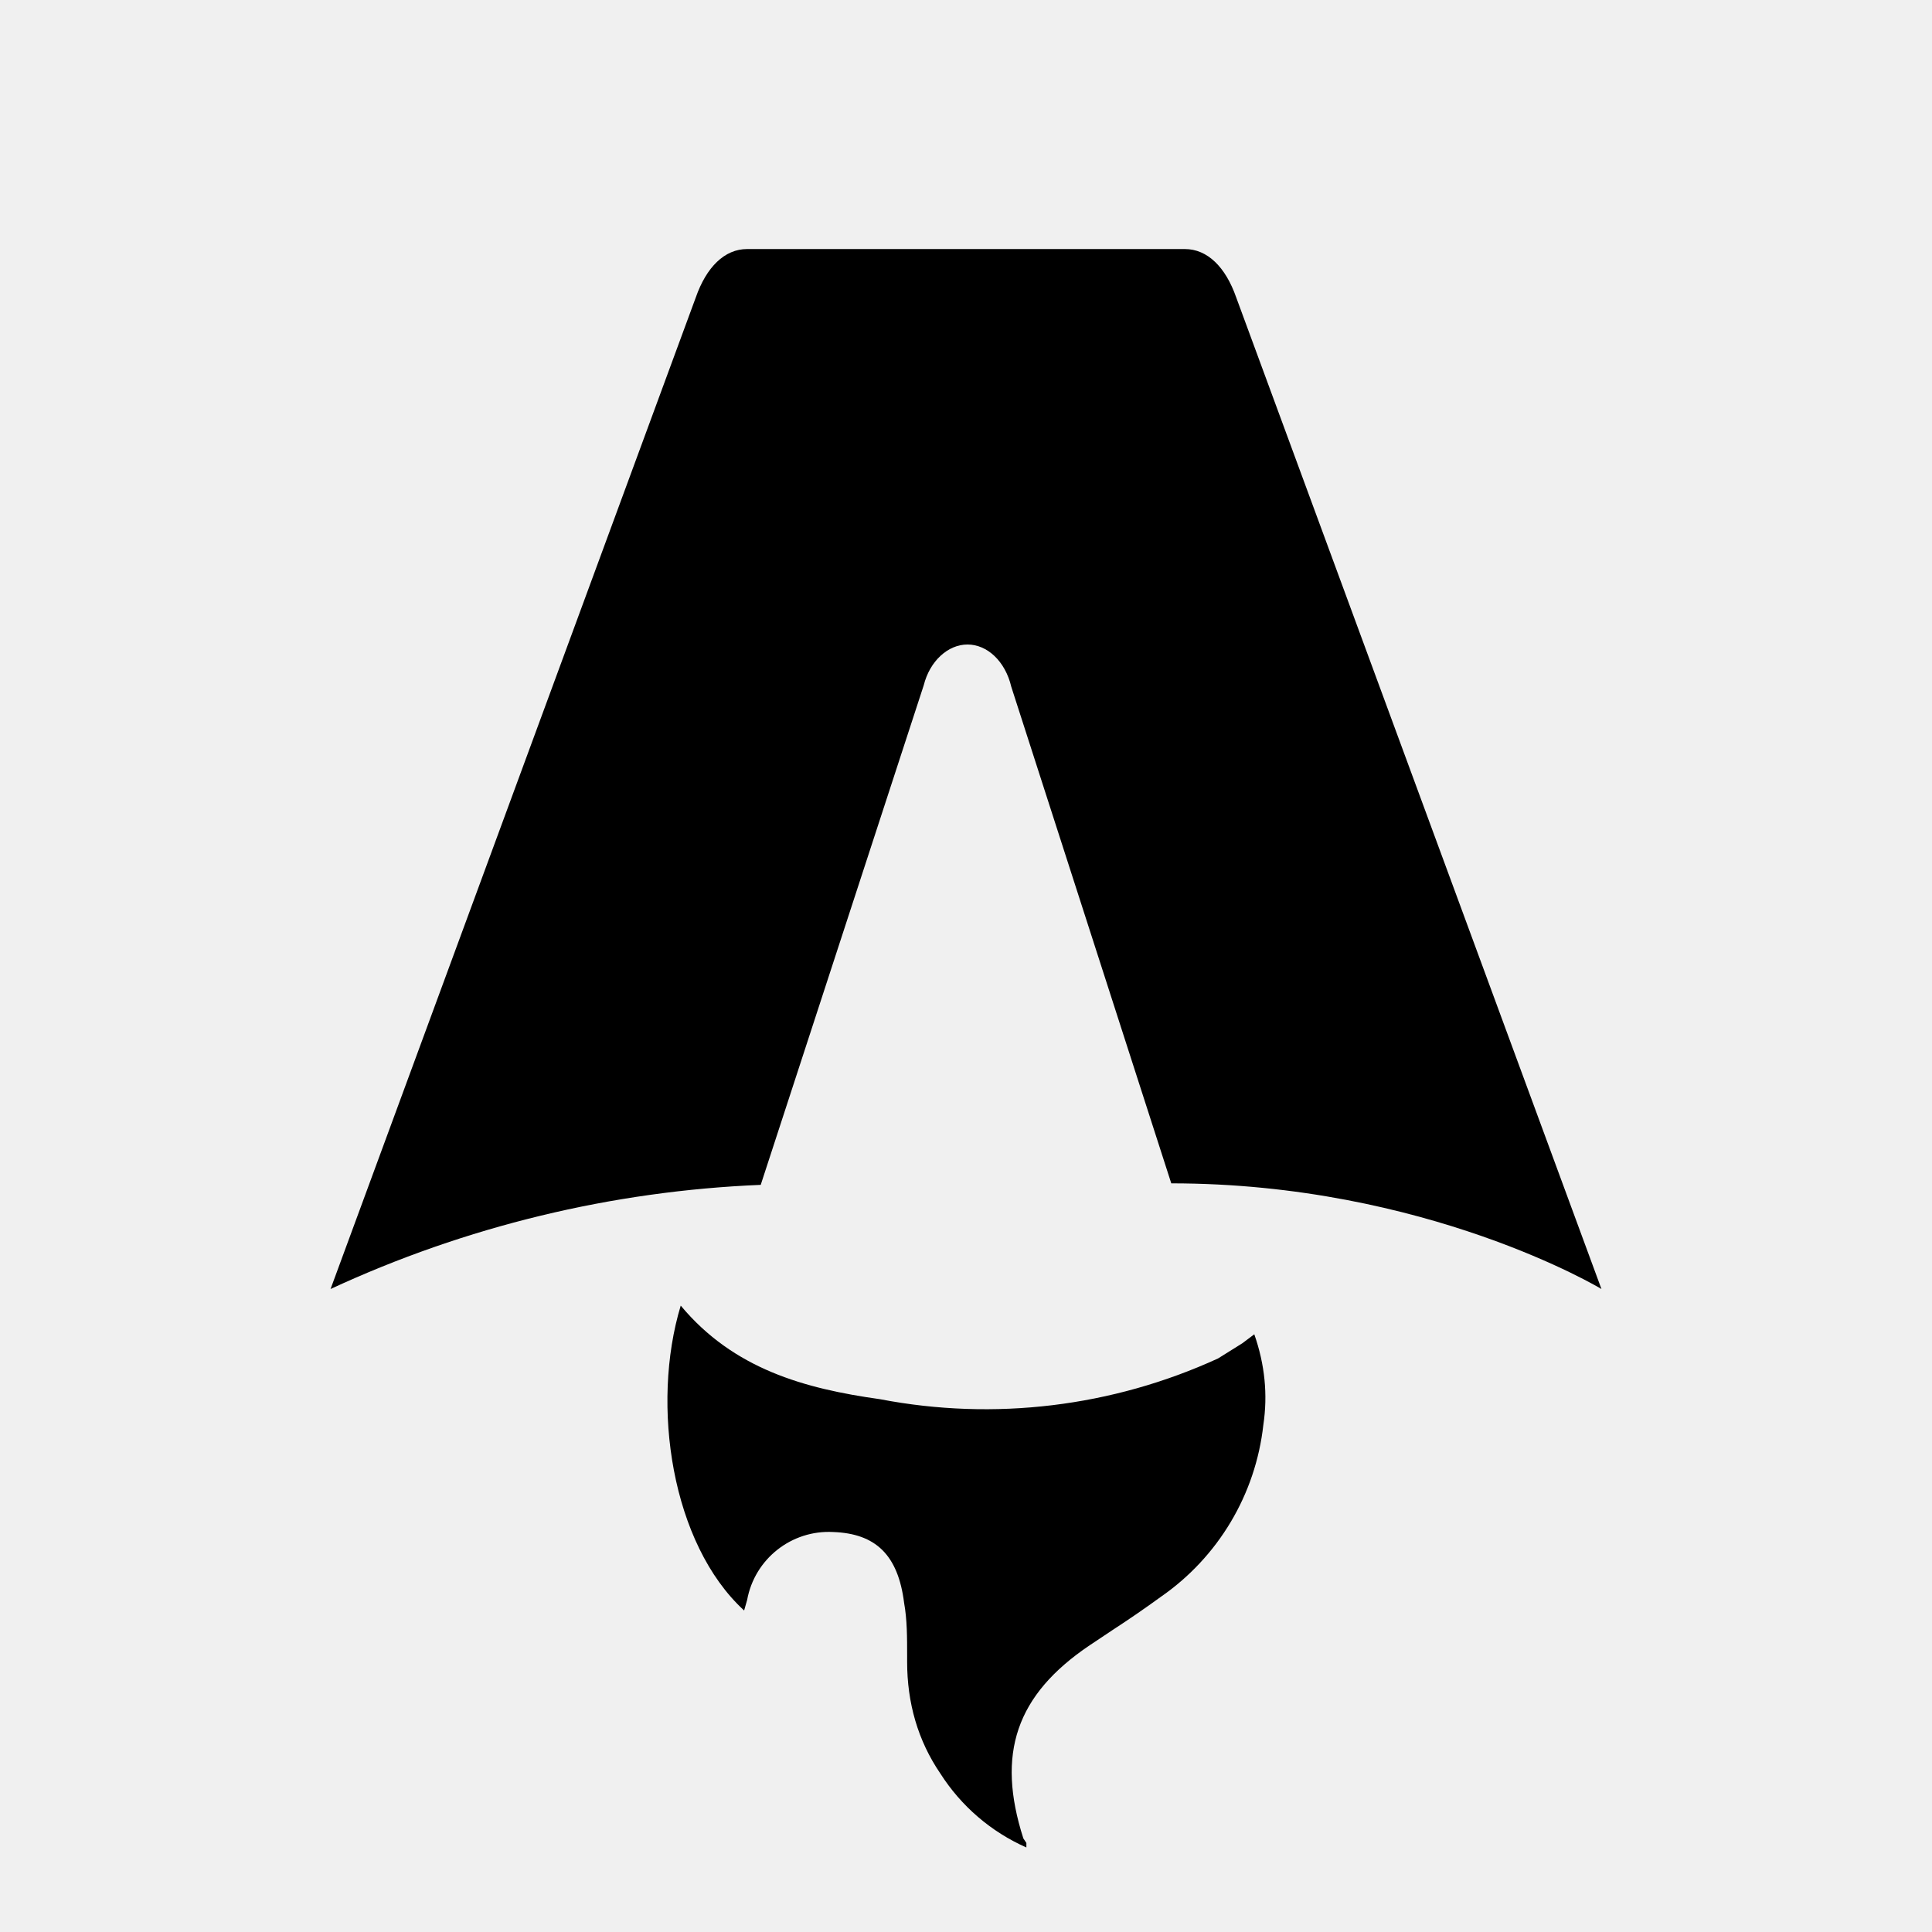
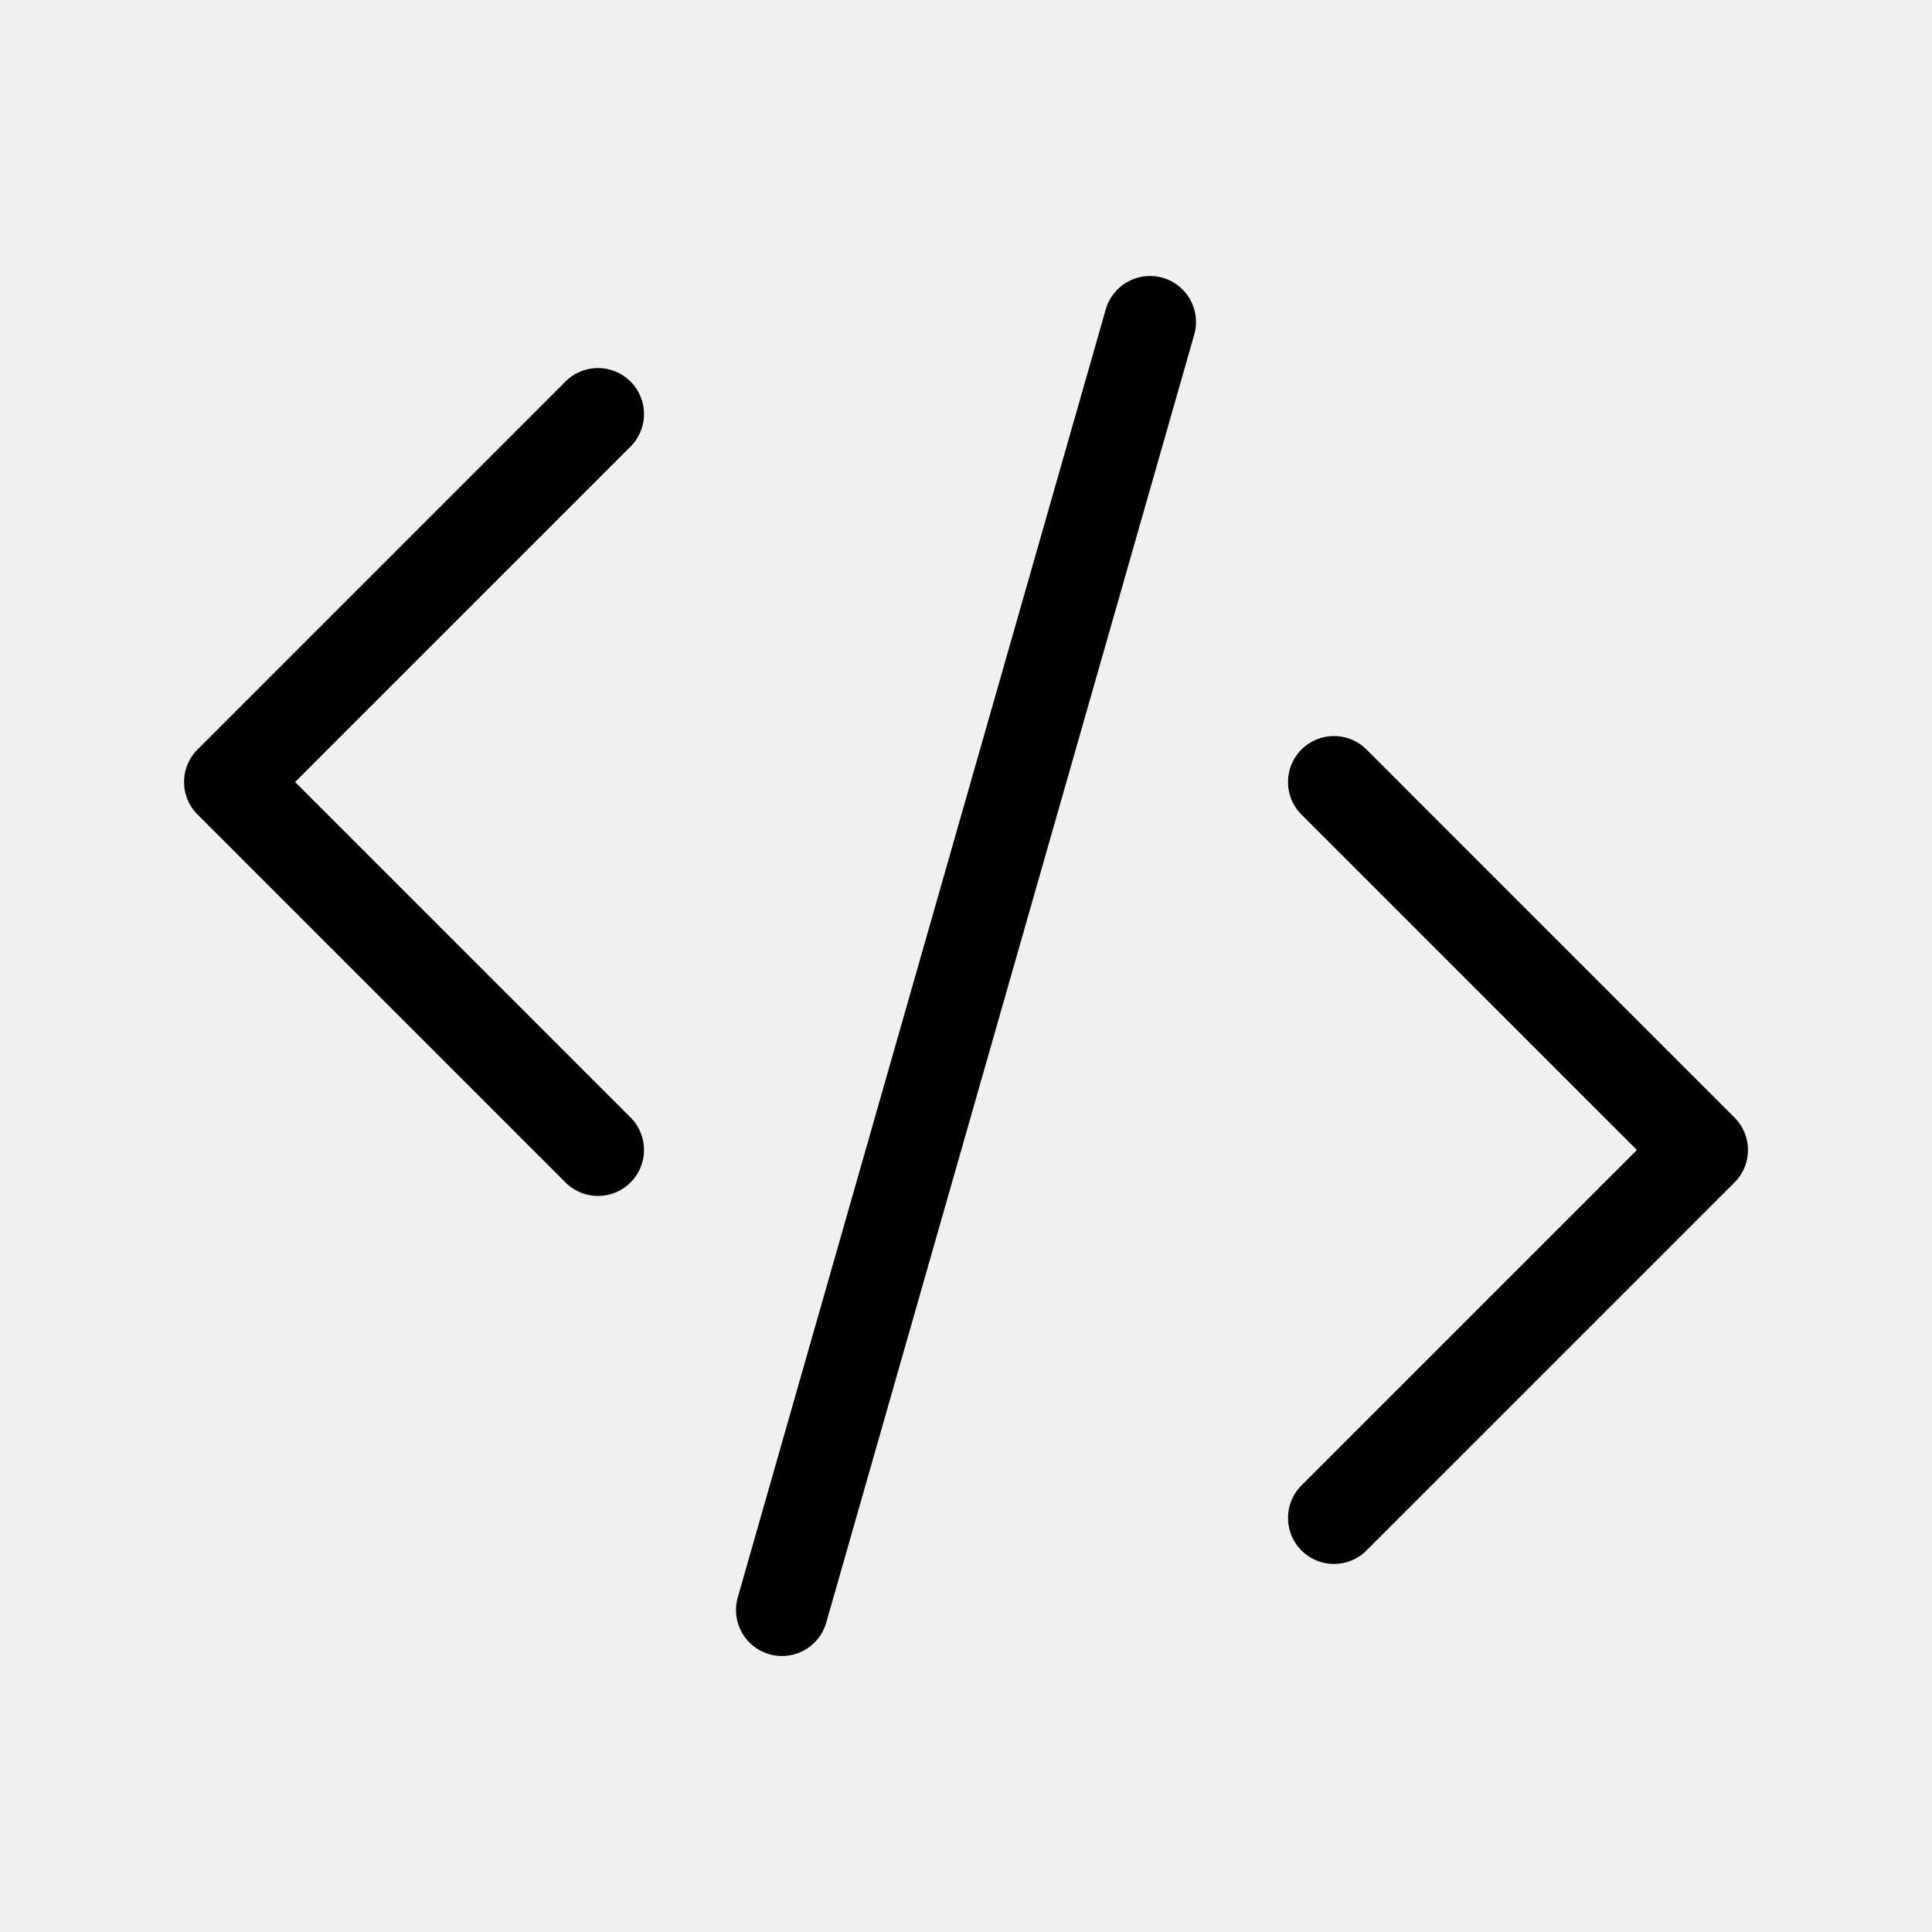
- <svg xmlns="http://www.w3.org/2000/svg" fill="none" viewBox="0 0 128 128">
-   <path d="M50.4 78.5a75.1 75.1 0 0 0-28.5 6.9l24.2-65.7c.7-2 1.9-3.2 3.4-3.2h29c1.5 0 2.7 1.2 3.4 3.2l24.2 65.7s-11.6-7-28.5-7L67 45.5c-.4-1.7-1.6-2.8-2.9-2.8-1.3 0-2.5 1.1-2.9 2.7L50.4 78.5Zm-1.1 28.2Zm-4.2-20.2c-2 6.6-.6 15.8 4.2 20.2a17.5 17.5 0 0 1 .2-.7 5.5 5.5 0 0 1 5.7-4.5c2.8.1 4.3 1.5 4.7 4.7.2 1.1.2 2.3.2 3.5v.4c0 2.7.7 5.2 2.2 7.4a13 13 0 0 0 5.7 4.9v-.3l-.2-.3c-1.8-5.6-.5-9.5 4.4-12.8l1.5-1a73 73 0 0 0 3.2-2.2 16 16 0 0 0 6.8-11.4c.3-2 .1-4-.6-6l-.8.6-1.6 1a37 37 0 0 1-22.4 2.7c-5-.7-9.7-2-13.2-6.2Z" />
-   <style>
-         path { fill: #000; }
-         @media (prefers-color-scheme: dark) {
-             path { fill: #FFF; }
-         }
-     </style>
+ <svg xmlns="http://www.w3.org/2000/svg" width="21" height="21" viewBox="0 0 21 21">
+   <g fill="none" fill-rule="evenodd" stroke="currentColor" stroke-linecap="round" stroke-linejoin="round" transform="translate(2 3)">
+     <line x1="10.5" x2="6.5" y1=".5" y2="14.5" />
+     <polyline points="7.328 2.672 7.328 8.328 1.672 8.328" transform="rotate(135 4.5 5.5)" />
+     <polyline points="15.328 6.672 15.328 12.328 9.672 12.328" transform="scale(1 -1) rotate(-45 -10.435 0)" />
+   </g>
</svg>
